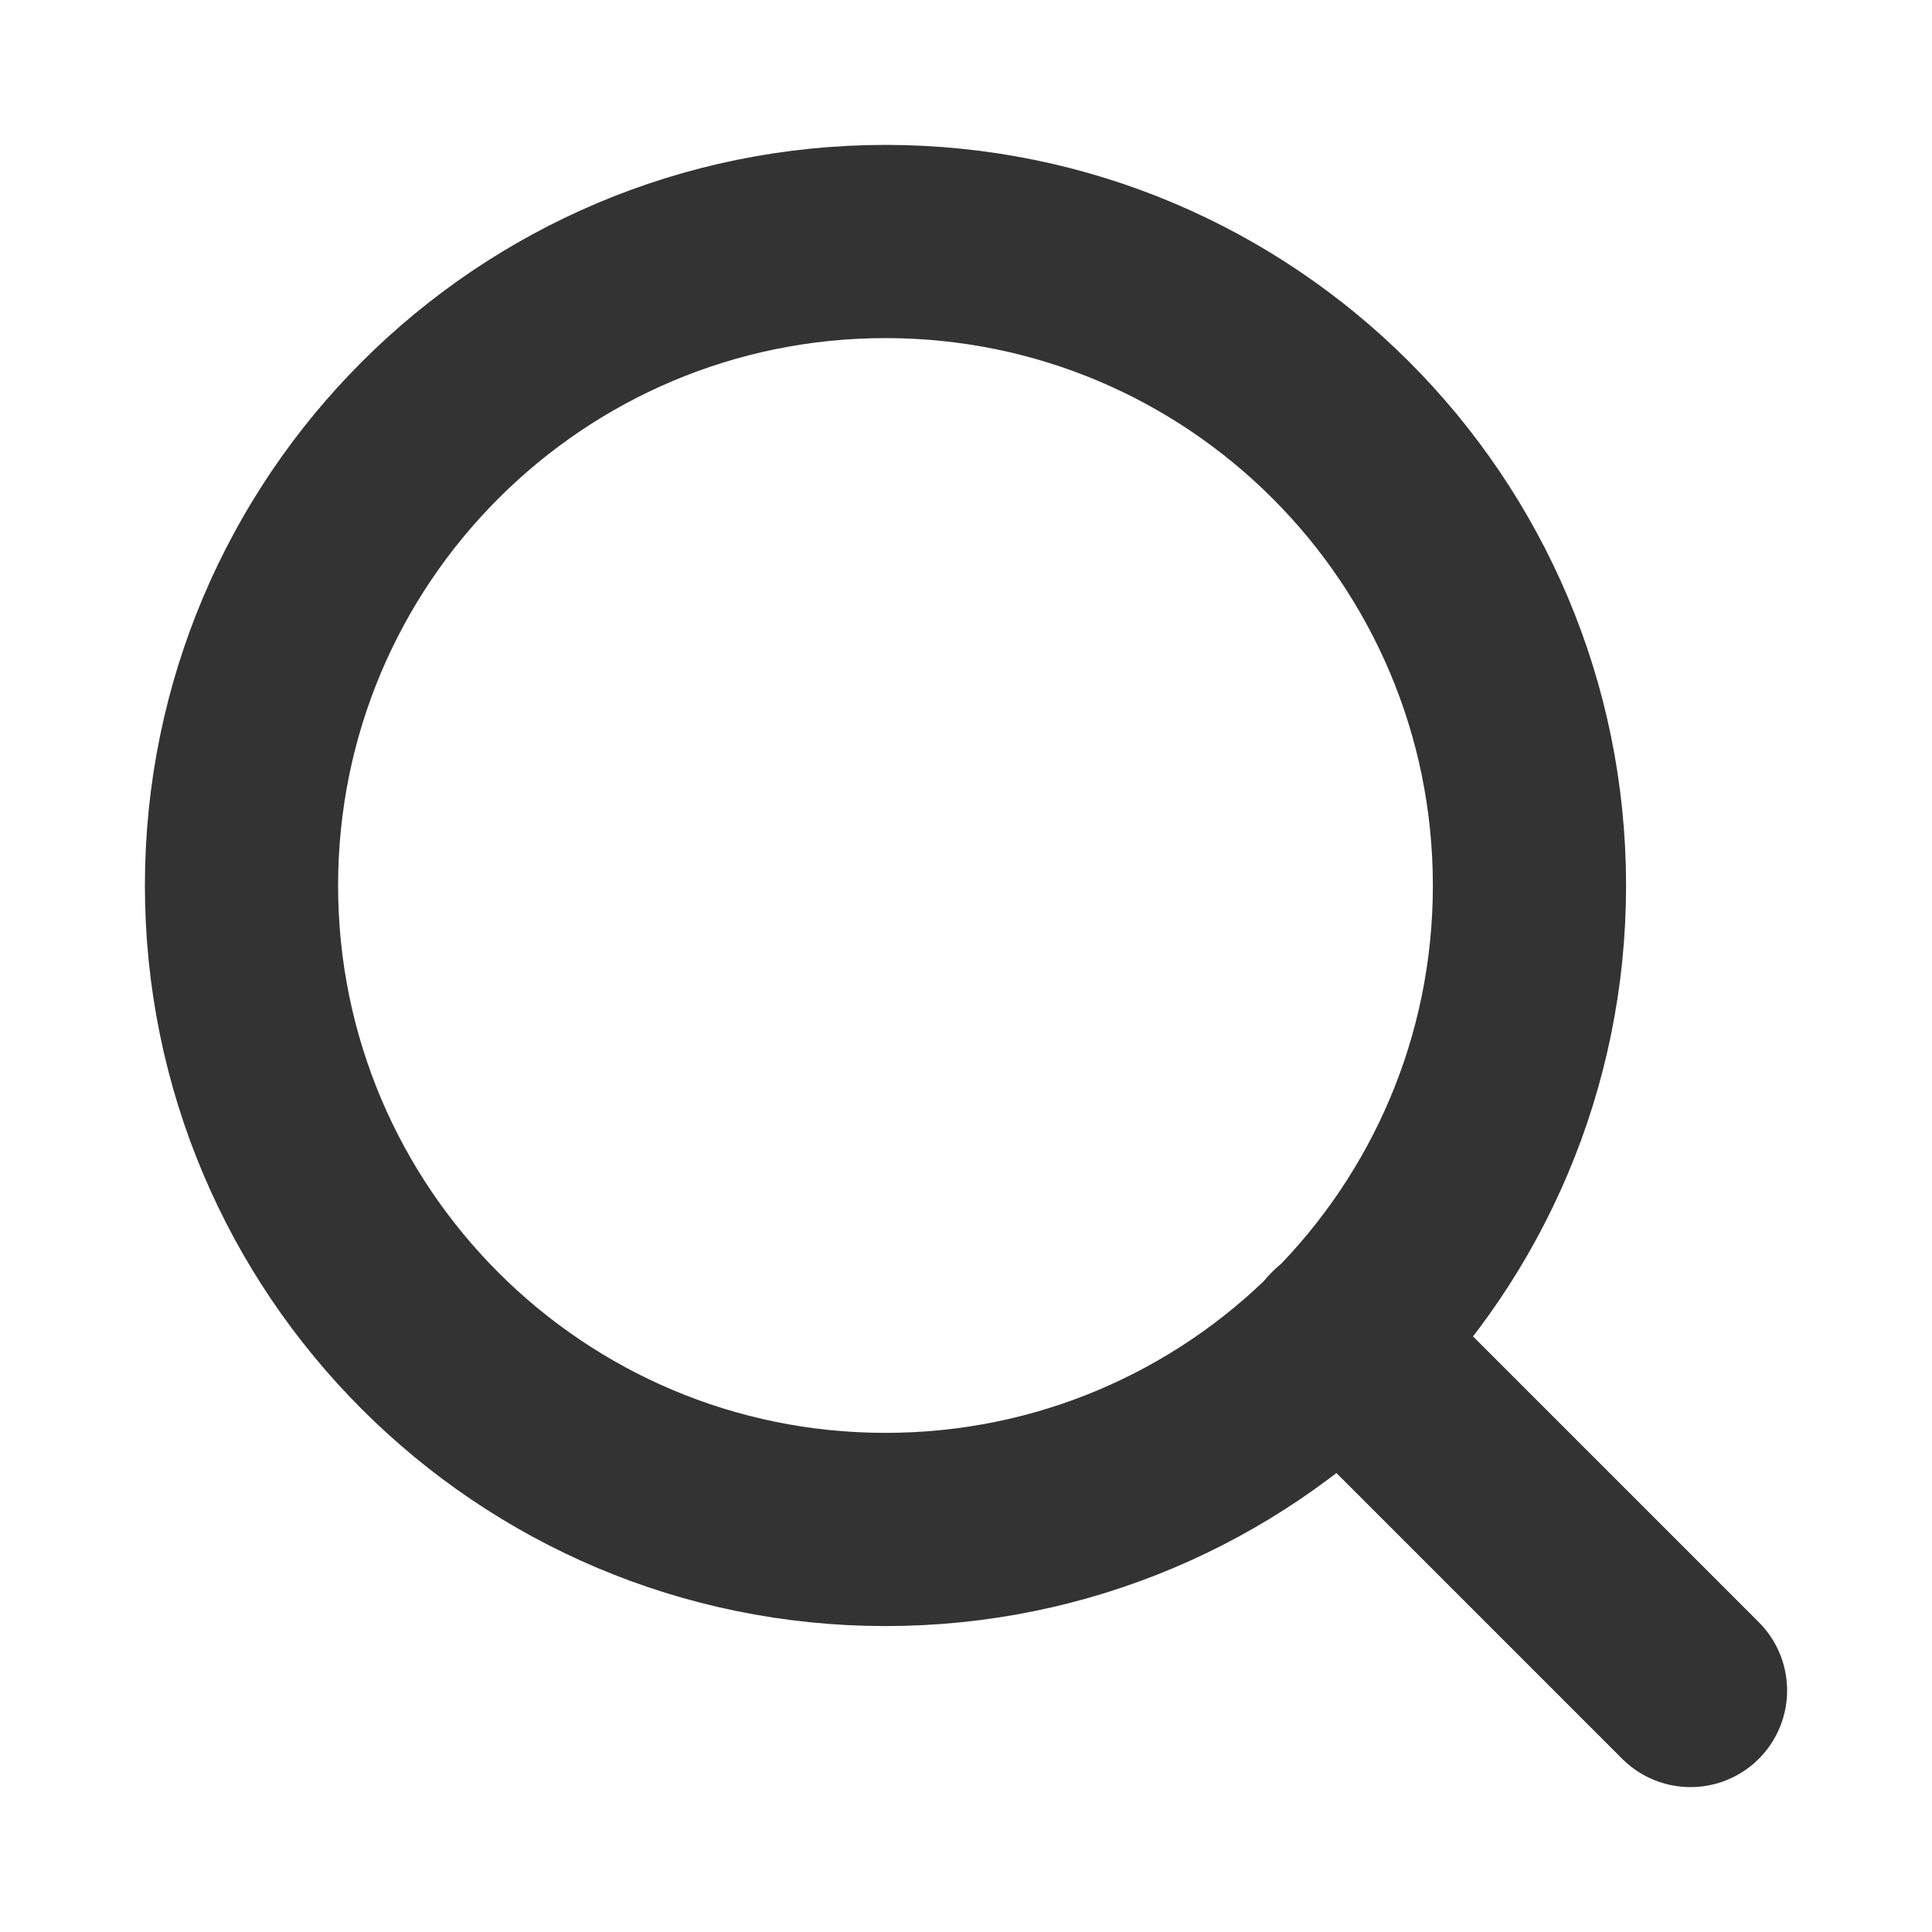
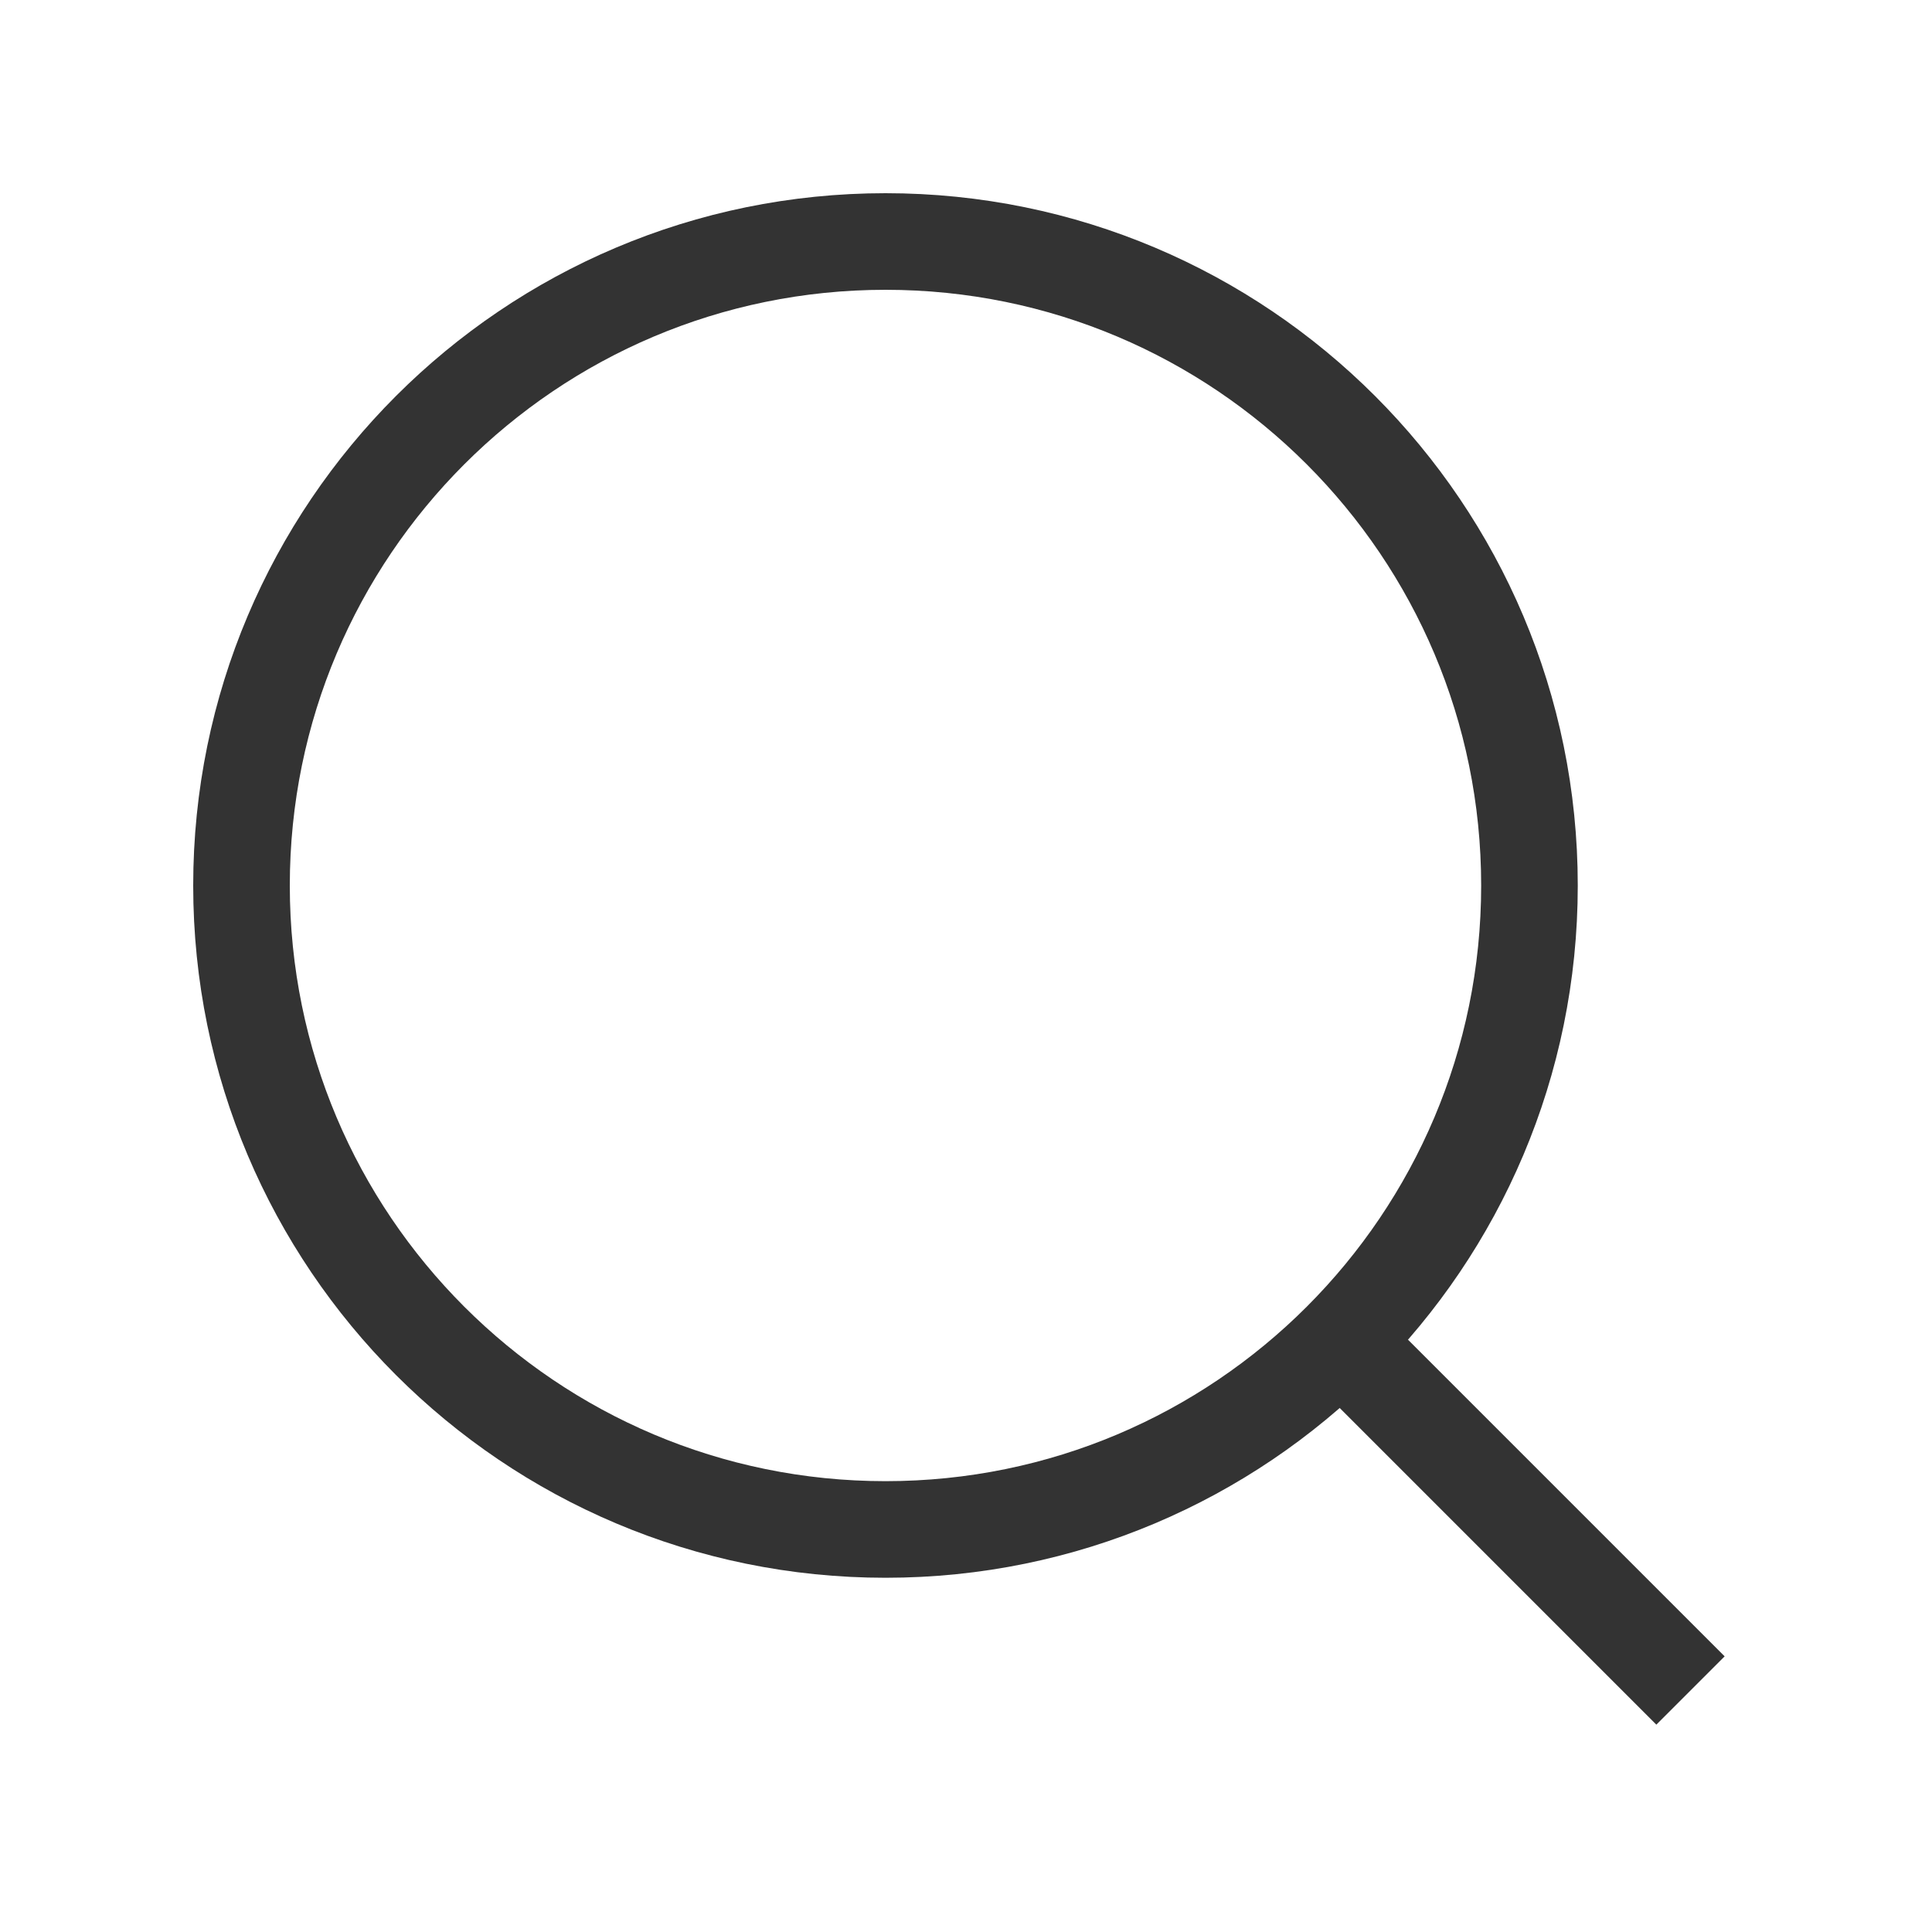
<svg xmlns="http://www.w3.org/2000/svg" width="20" height="20" viewBox="0 0 20 20" fill="none">
-   <path d="M9.167 15.833C12.849 15.833 15.833 12.849 15.833 9.167C15.833 5.485 12.849 2.5 9.167 2.5C5.485 2.5 2.5 5.485 2.5 9.167C2.5 12.849 5.485 15.833 9.167 15.833Z" stroke="#333333" stroke-width="2" stroke-linecap="round" stroke-linejoin="round" />
-   <path d="M17.5 17.5L13.875 13.875" stroke="#333333" stroke-width="2" stroke-linecap="round" stroke-linejoin="round" />
+   <path d="M9.167 15.833C12.849 15.833 15.833 12.849 15.833 9.167C15.833 5.485 12.849 2.5 9.167 2.5C5.485 2.5 2.5 5.485 2.5 9.167C2.5 12.849 5.485 15.833 9.167 15.833Z" stroke="#333333" strokeWidth="2" strokeLinecap="round" strokeLinejoin="round" />
+   <path d="M17.5 17.5L13.875 13.875" stroke="#333333" strokeWidth="2" strokeLinecap="round" strokeLinejoin="round" />
</svg>
